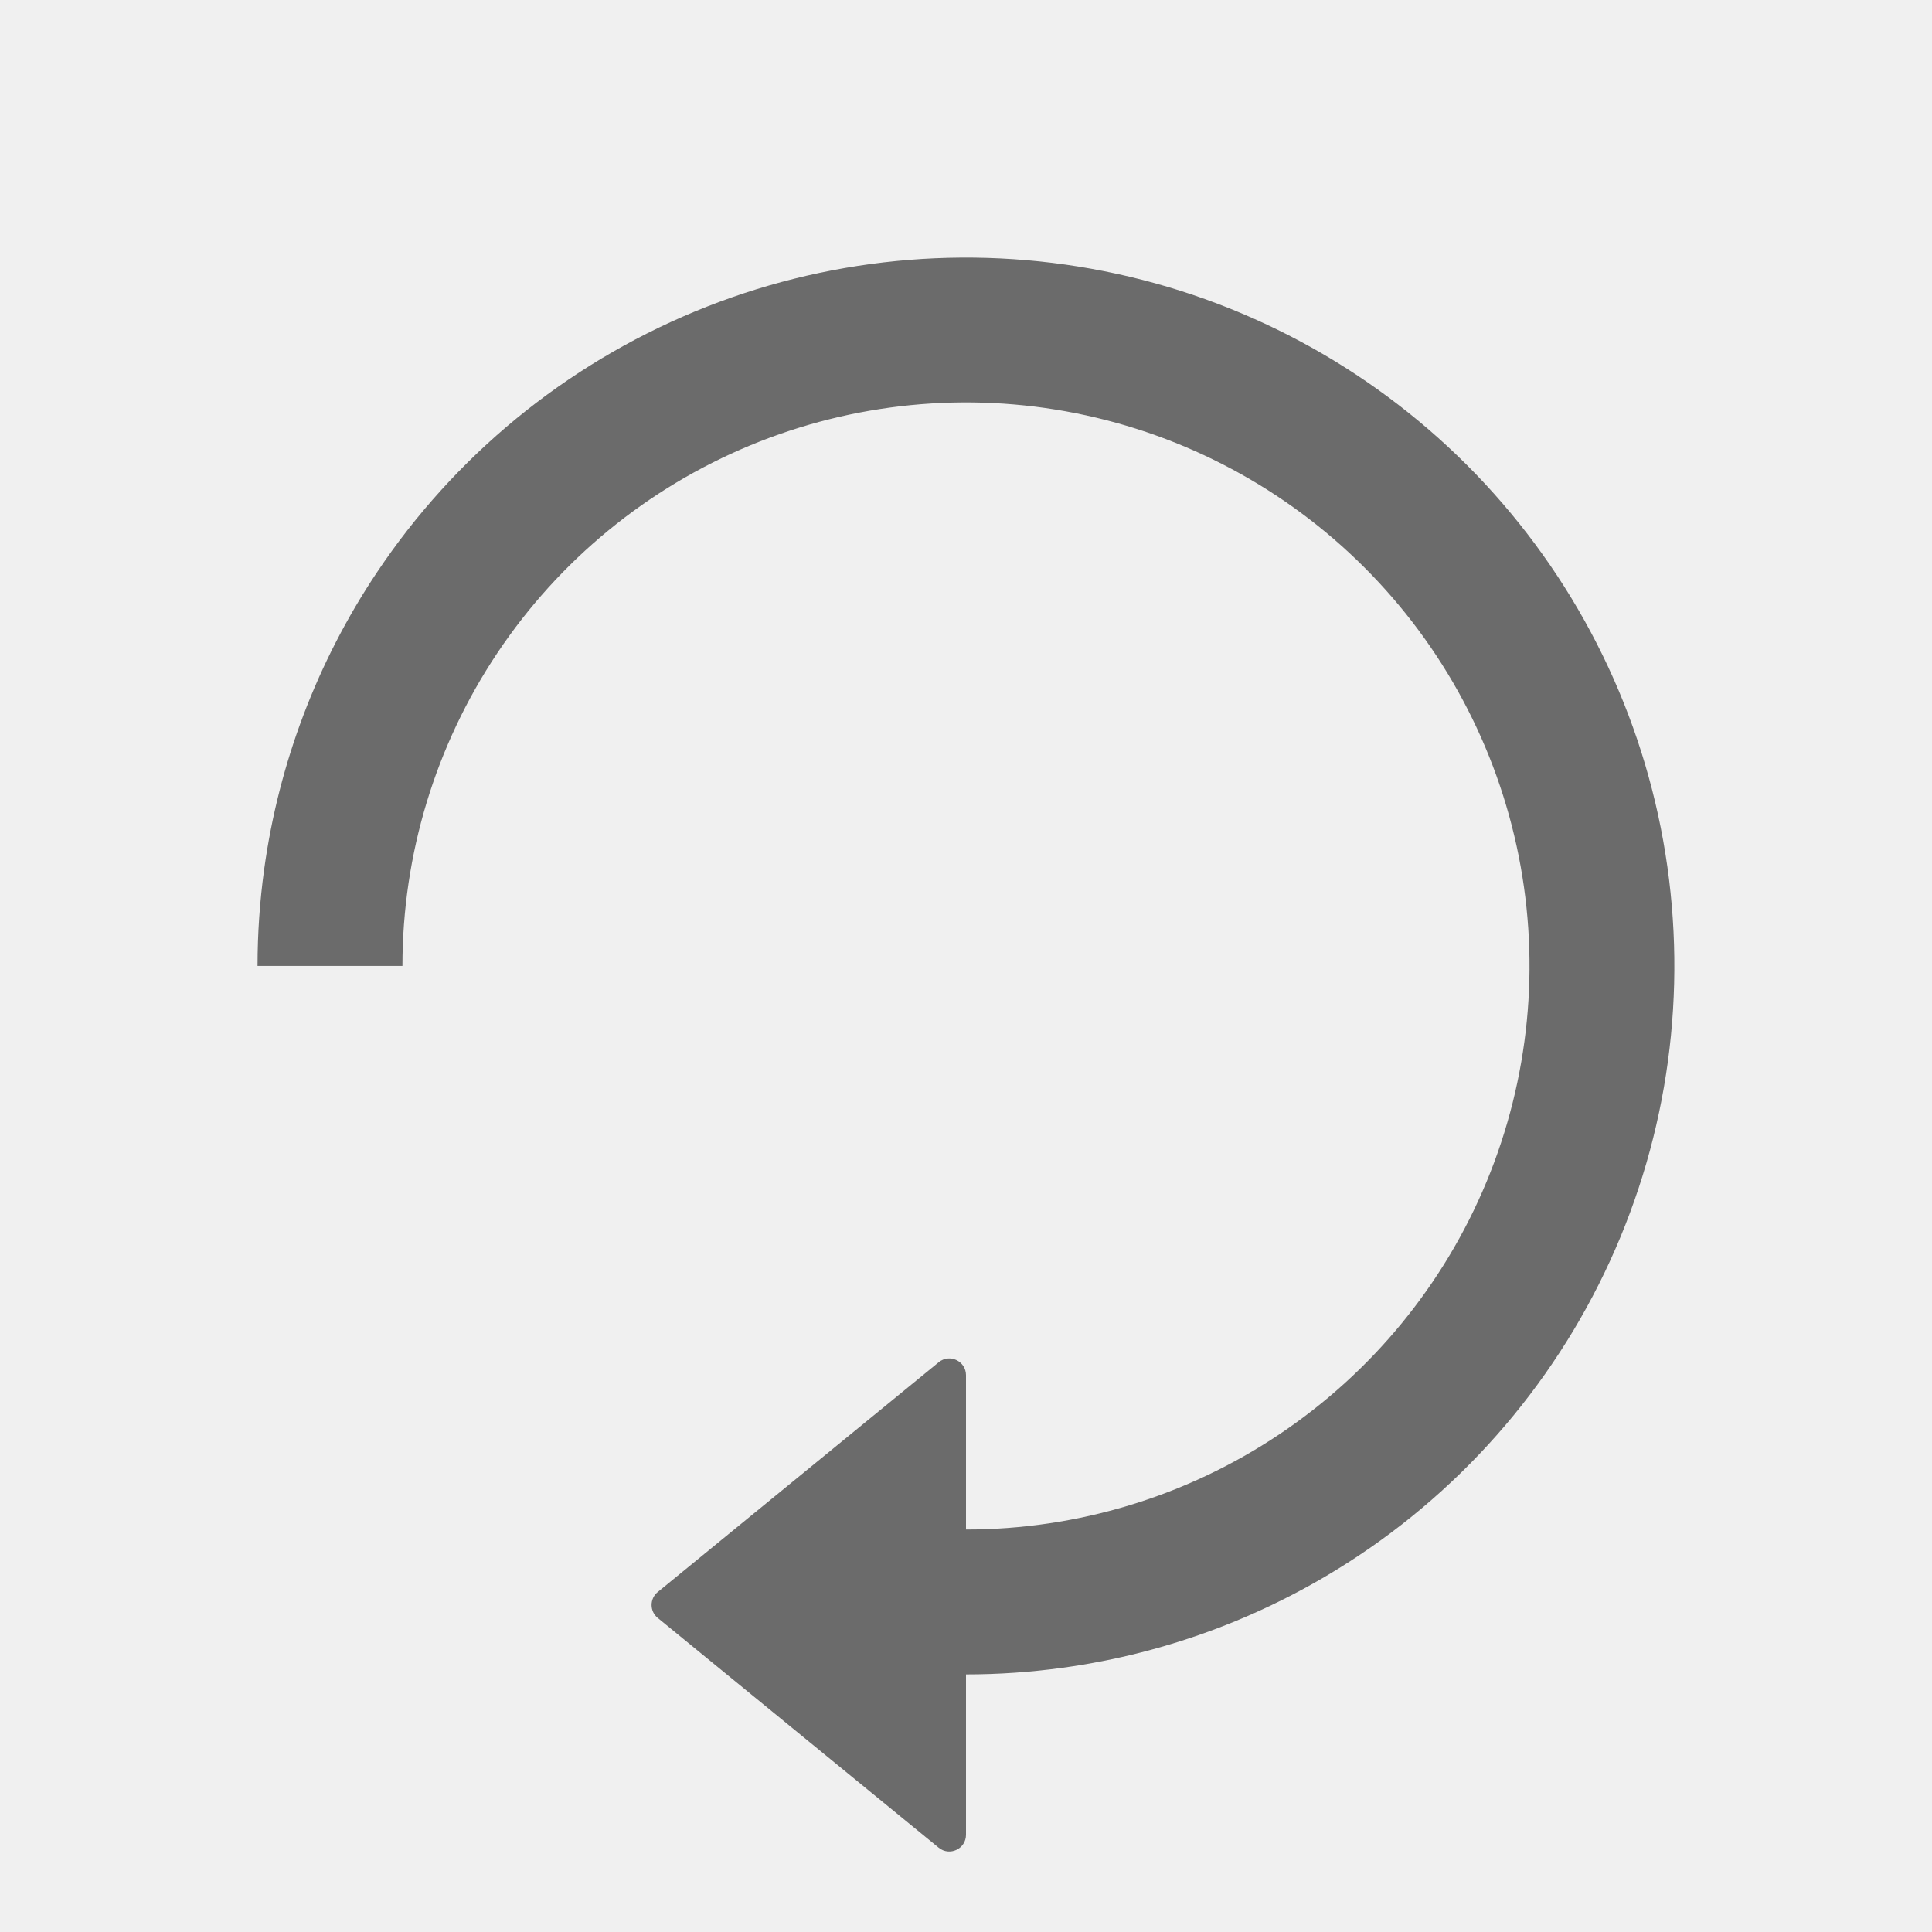
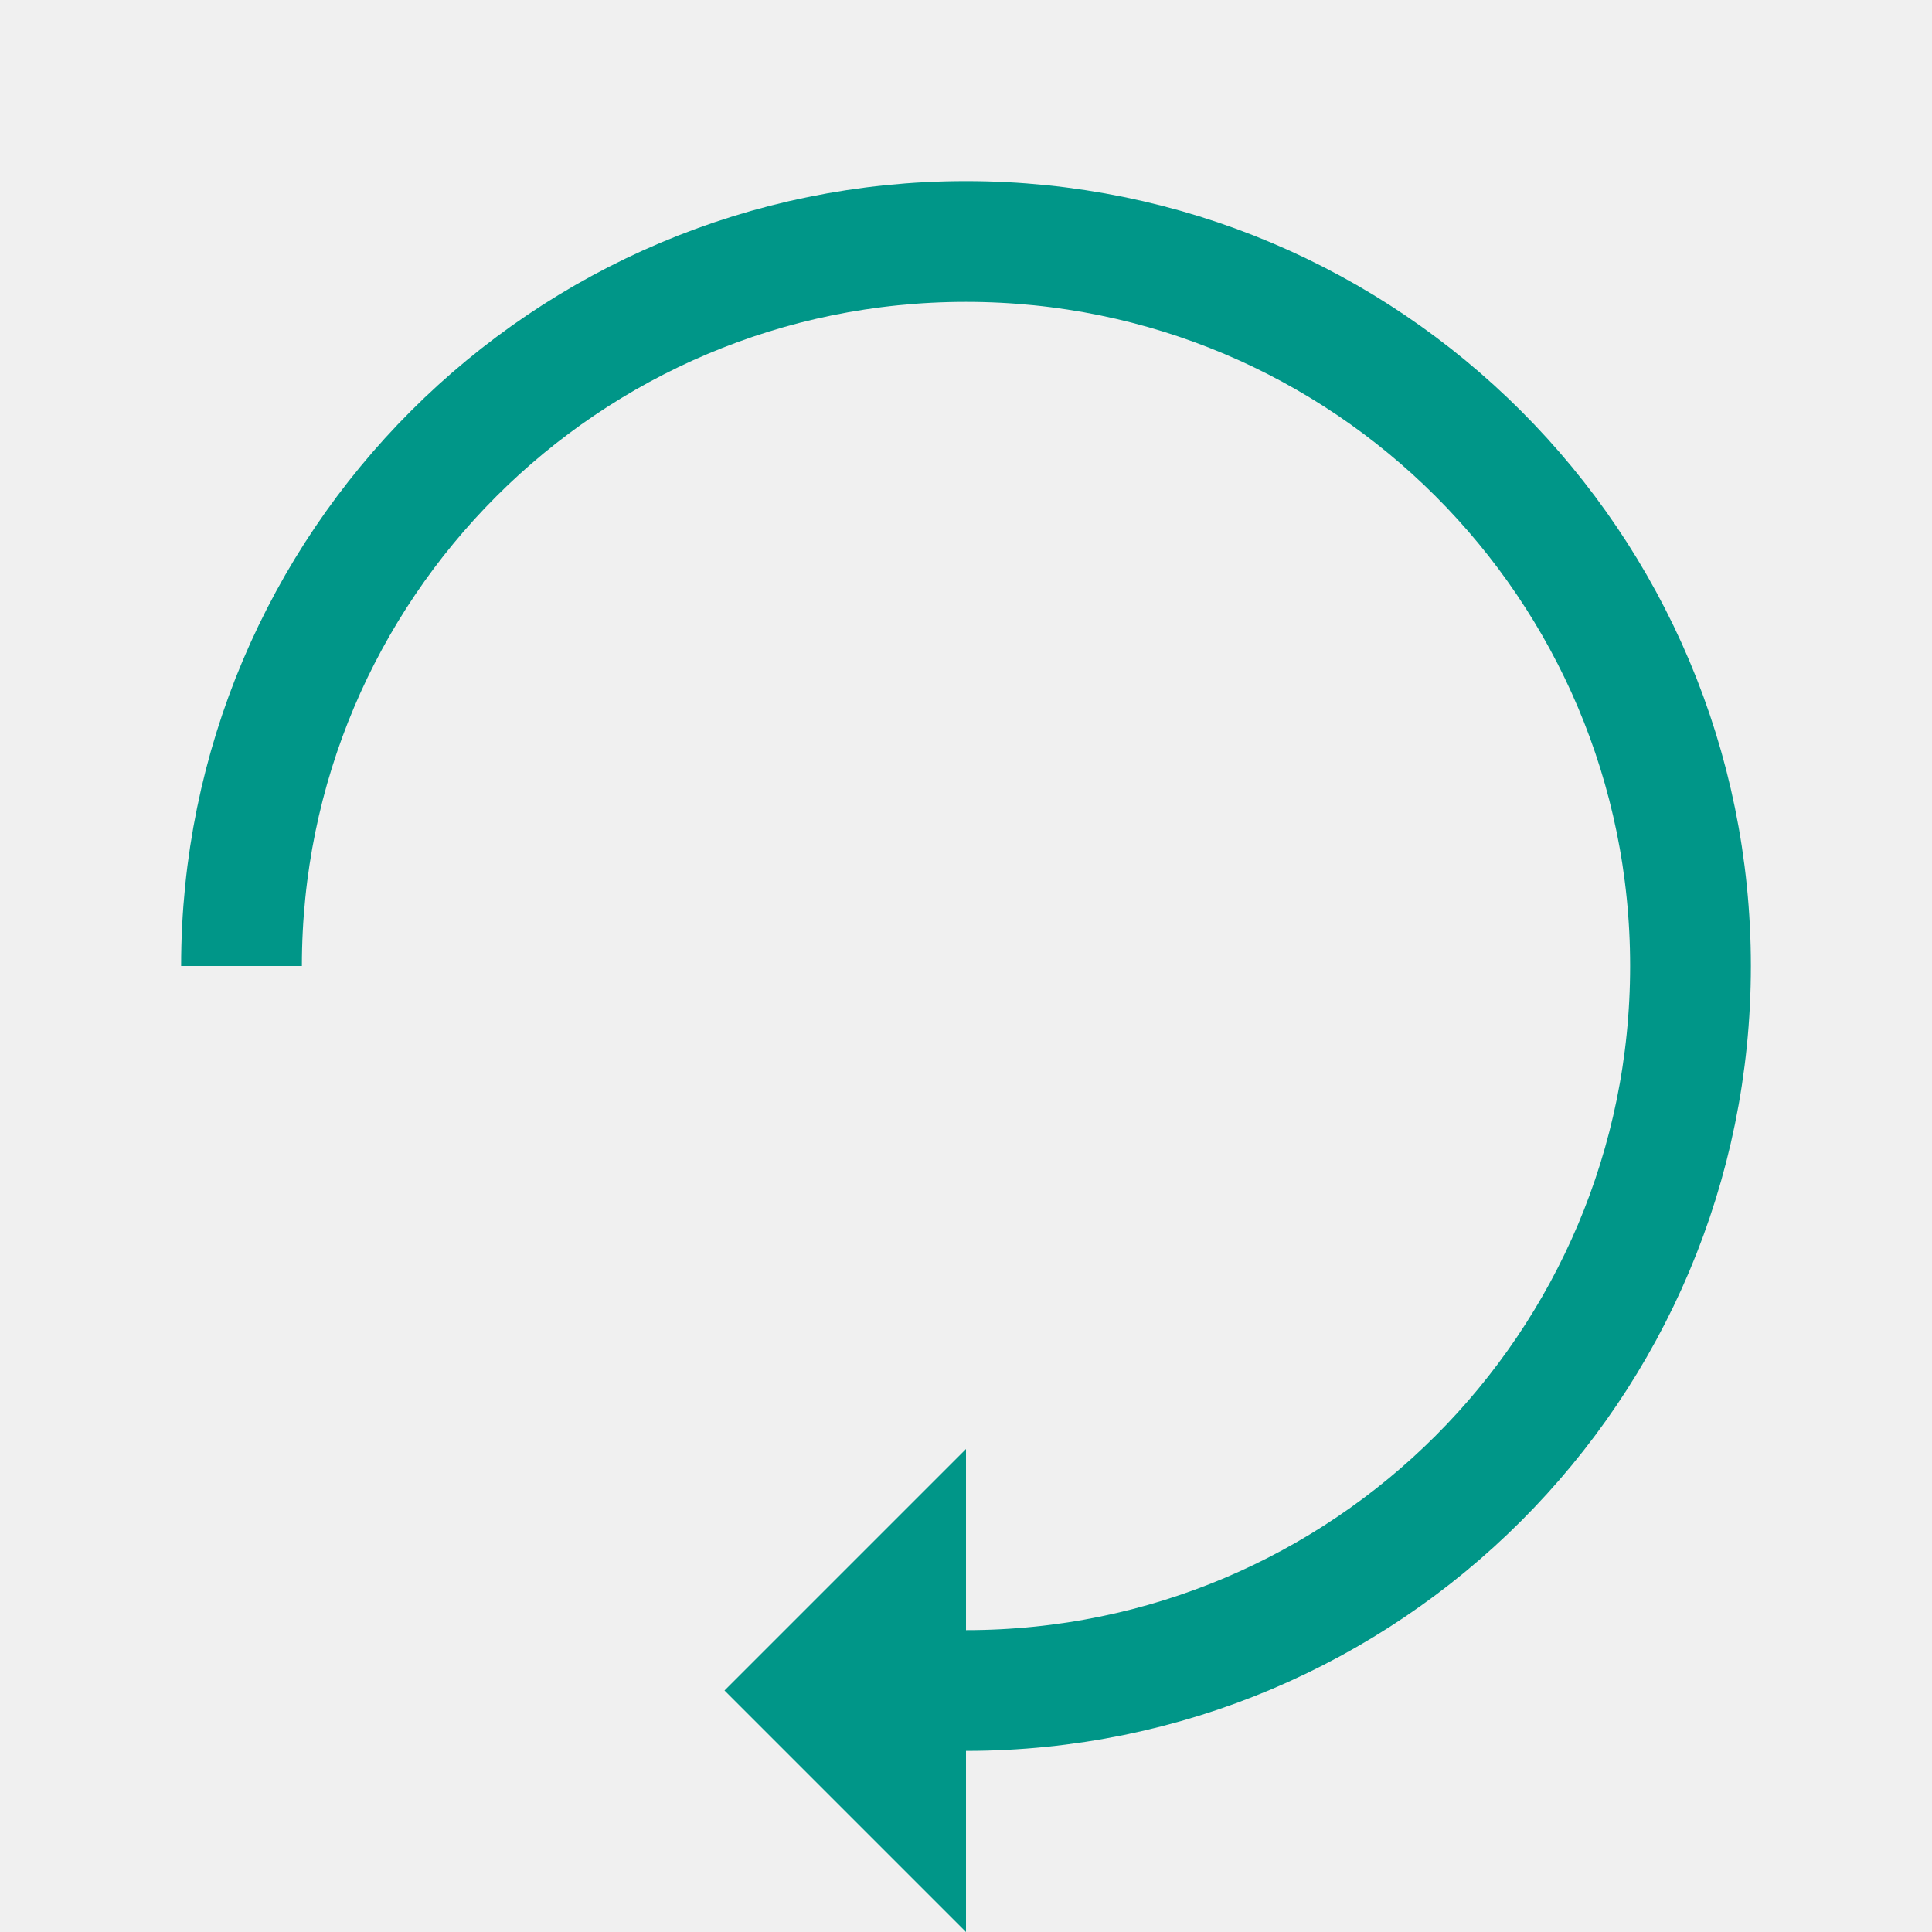
- <svg xmlns="http://www.w3.org/2000/svg" width="30" height="30" fill="none">
-   <defs>
-     <clipPath id="clip0_7112_29465">
-       <rect id="svg_1" fill="white" height="30" width="30" />
-     </clipPath>
-   </defs>
-   <g>
-     <g id="svg_2" clip-path="url(#clip0_7112_29465)">
-       <path id="svg_3" stroke="black" d="m31.154,-1.152l-32.308,0l0,32.308l32.308,0l0,-32.308z" />
-       <path id="svg_4" fill="#6B6B6B" d="m19.861,22.275c-1.439,0.962 -3.131,1.475 -4.861,1.475l0,-2.396c0,-0.219 -0.254,-0.34 -0.424,-0.201l-4.363,3.568c-0.127,0.104 -0.127,0.298 0,0.402l4.363,3.568c0.17,0.139 0.424,0.018 0.424,-0.201l0,-2.49c0.504,0 1.005,-0.035 1.5,-0.103c1.643,-0.226 3.221,-0.822 4.611,-1.751c1.809,-1.209 3.219,-2.927 4.051,-4.937c0.833,-2.01 1.05,-4.222 0.626,-6.356c-0.424,-2.134 -1.472,-4.094 -3.01,-5.632c-1.538,-1.538 -3.498,-2.586 -5.632,-3.01c-2.134,-0.424 -4.346,-0.207 -6.356,0.626c-2.01,0.833 -3.728,2.242 -4.937,4.051c-0.929,1.39 -1.525,2.968 -1.751,4.611c-0.068,0.495 -0.103,0.996 -0.103,1.5l0.75,0l0.75,0l0.75,0c0,-1.731 0.513,-3.422 1.475,-4.861c0.961,-1.439 2.328,-2.56 3.927,-3.223c1.599,-0.662 3.358,-0.836 5.056,-0.498c1.697,0.338 3.256,1.171 4.48,2.395c1.224,1.224 2.057,2.783 2.395,4.48c0.338,1.697 0.164,3.457 -0.498,5.056c-0.662,1.599 -1.784,2.965 -3.223,3.927z" clip-rule="evenodd" fill-rule="evenodd" />
-     </g>
-   </g>
+ <svg xmlns="http://www.w3.org/2000/svg" id="Layer_1" viewBox="0 0 32 32">
+   <circle cx="16" cy="16" r="18" style="fill:none;" />
+   <path d="M4,16c0-6.63,5.37-12,12-12s12,5.37,12,12-5.37,12-12,12" style="fill:none; fill-rule:evenodd; stroke:#009688; stroke-miterlimit:10; stroke-width:2px;" />
+   <polygon points="16 32 12 28 16 24 16 32" style="fill:#009688;" />
</svg>
